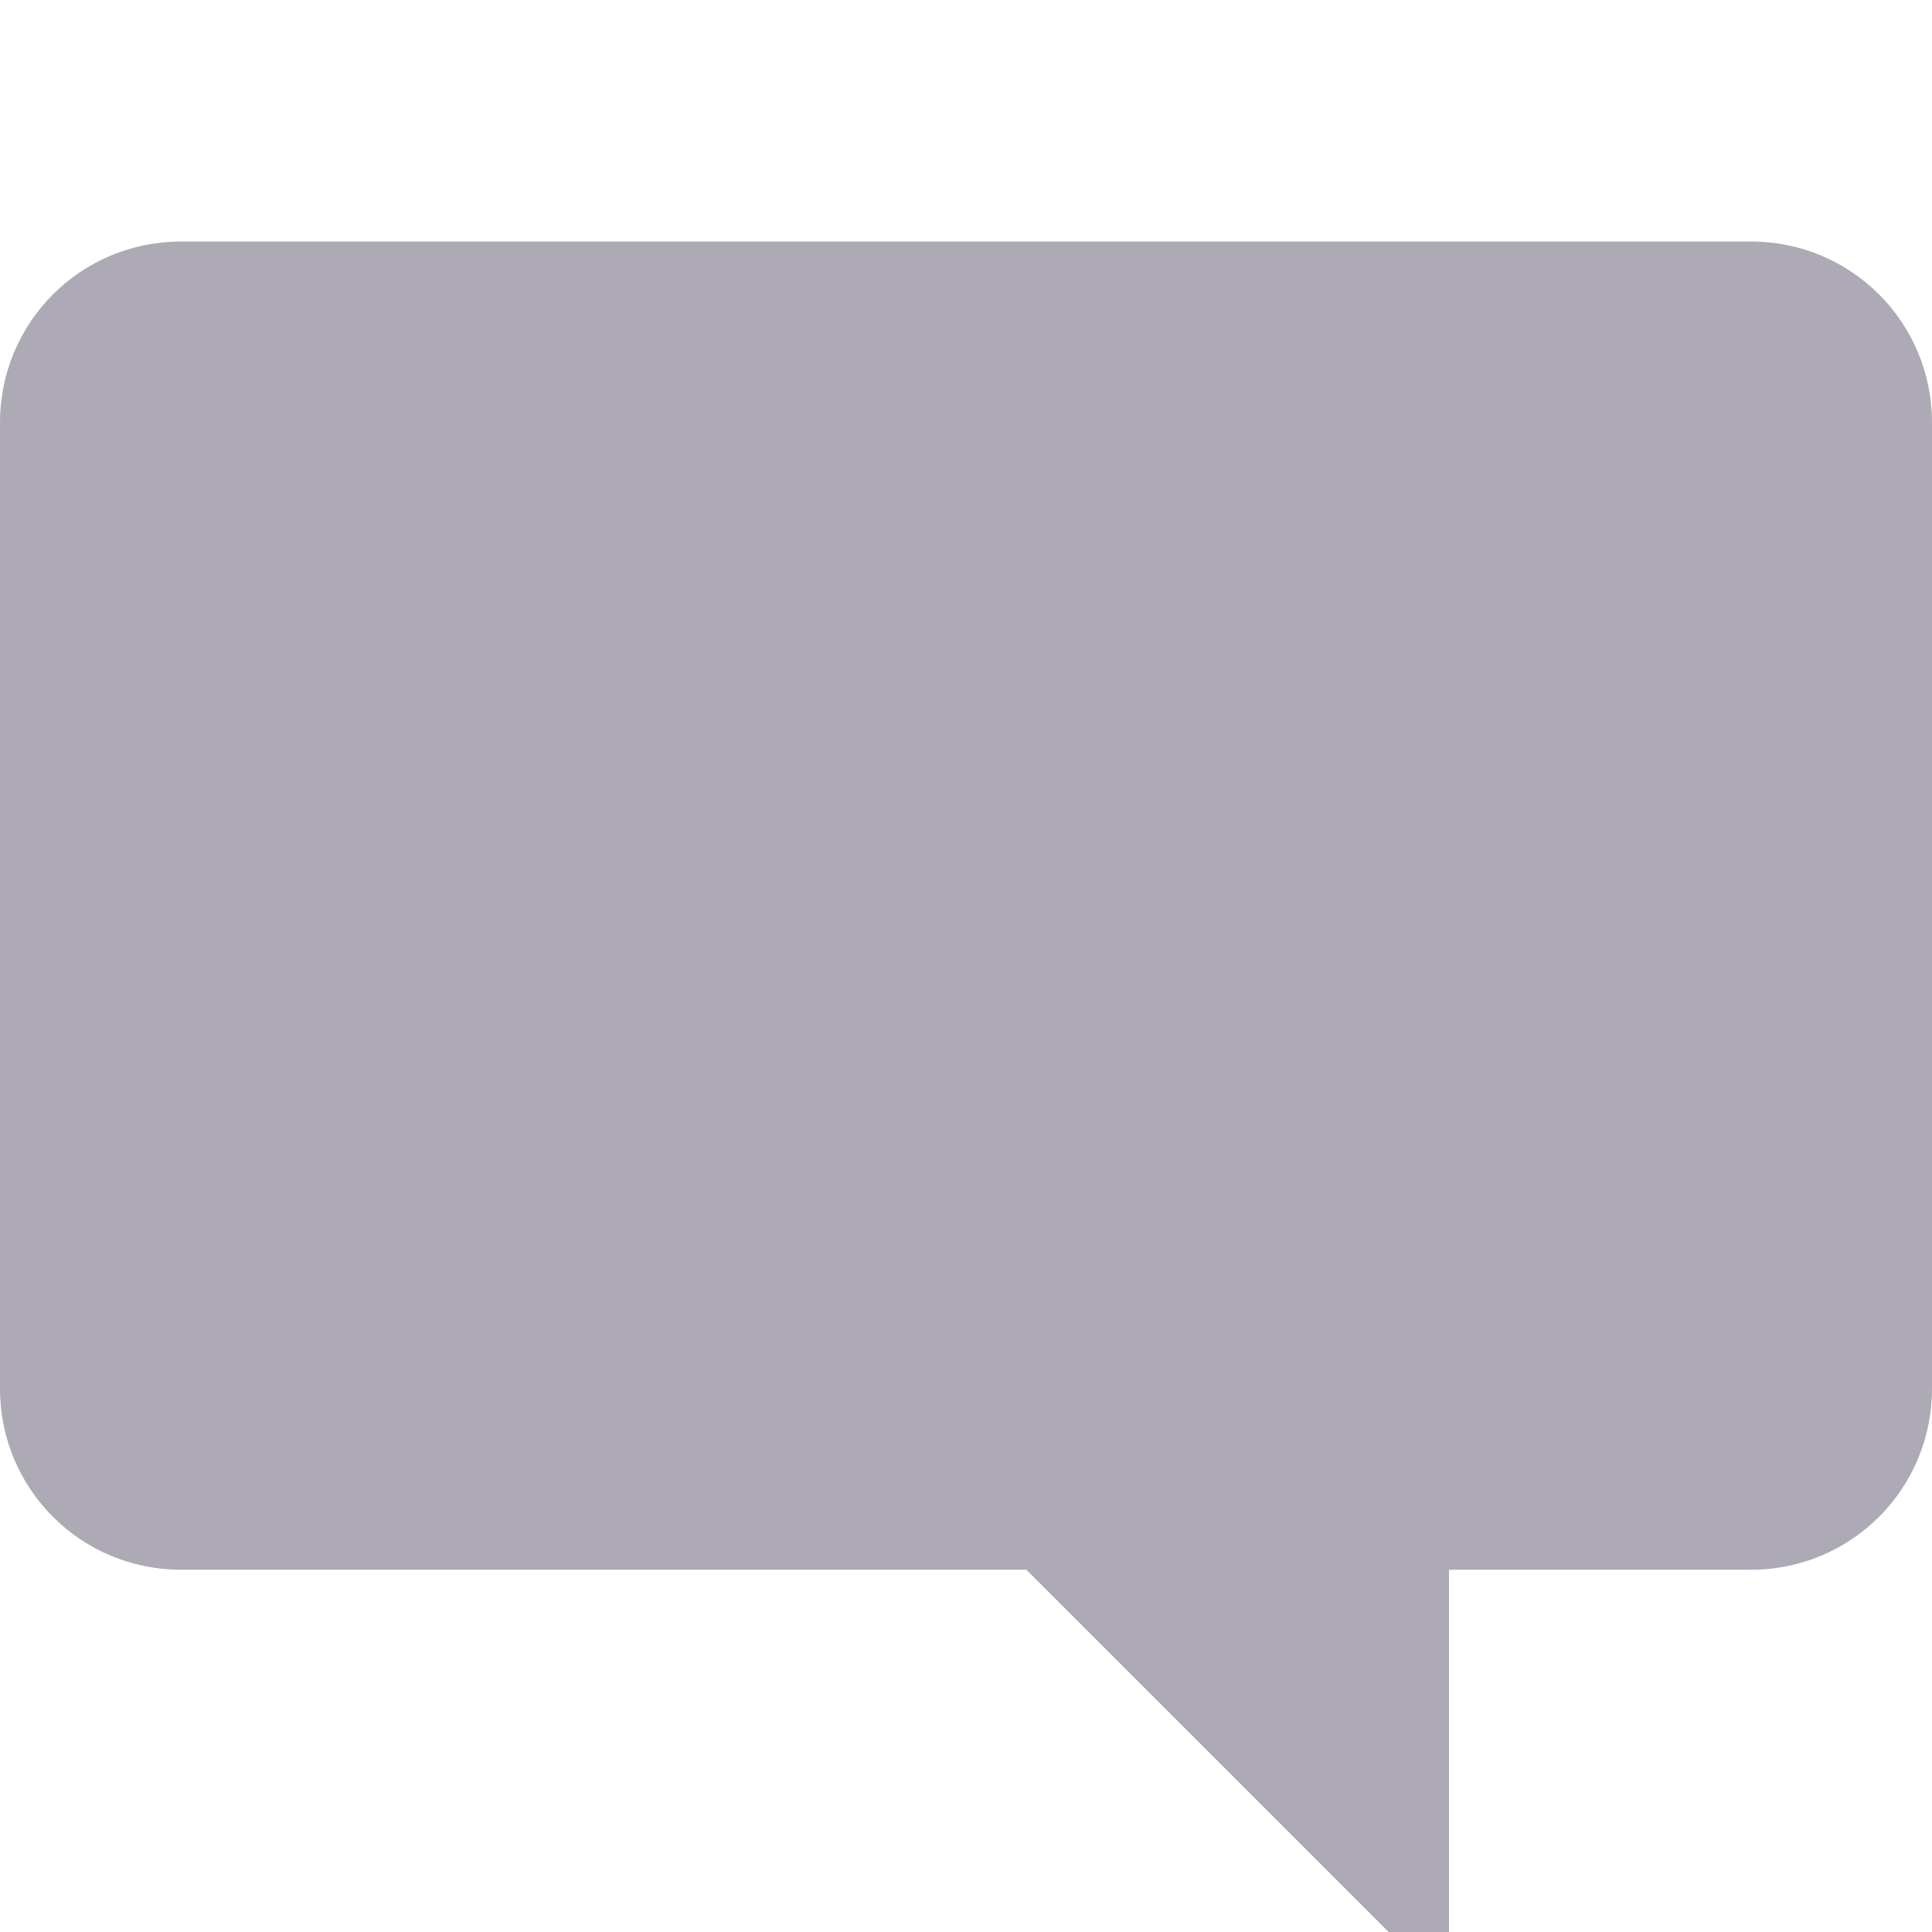
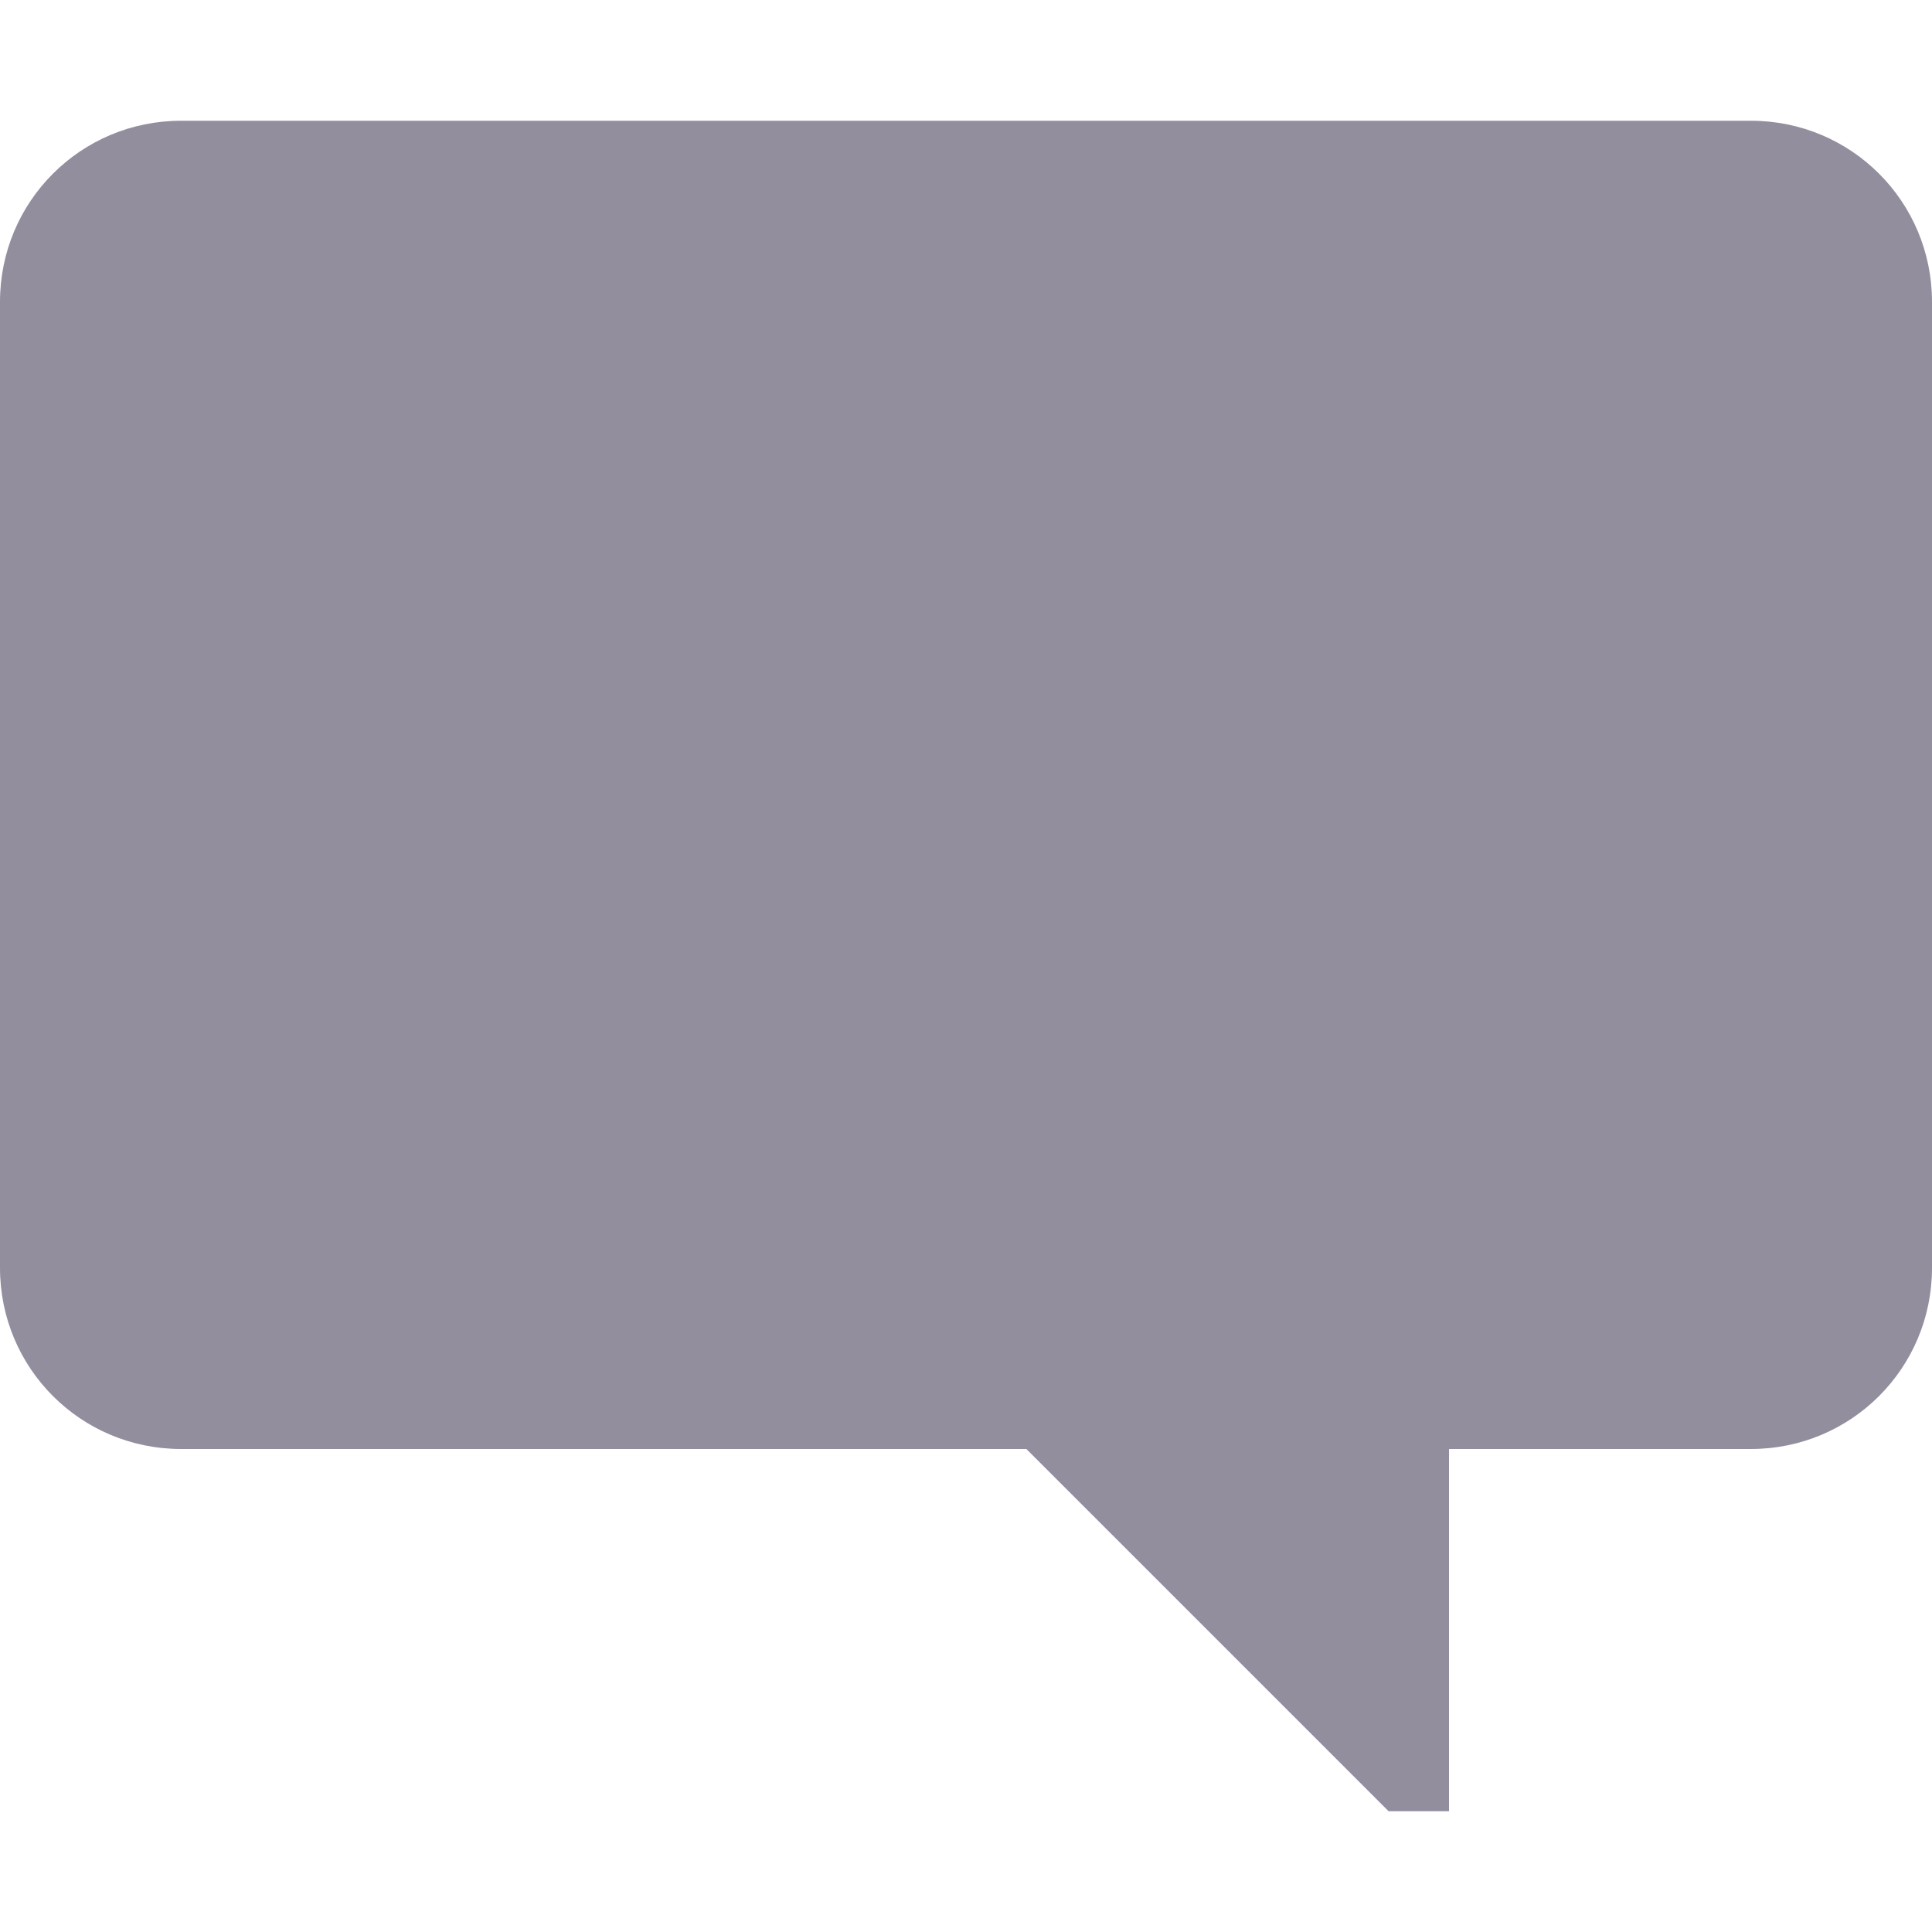
<svg xmlns="http://www.w3.org/2000/svg" viewBox="0 0 16 16">
-   <path fill="#928e9e" d="M1.5 2c-.831 0-1.5.669-1.5 1.5v8c0 .831.669 1.5 1.5 1.5h7l3 3.0.5-0v-3h2.5c.831 0 1.5-.669 1.5-1.5v-8c0-.831-.669-1.5-1.5-1.5h-13z" opacity=".75" />
+   <path fill="#928e9e" d="M1.5 1c-.831 0-1.5.669-1.5 1.5V10.5c0 .831.669 1.5 1.5 1.5h7l3 3.0.5-0v-3h2.5c.831 0 1.5-.669 1.5-1.5V2.5c0-.831-.669-1.5-1.5-1.5z" />
</svg>
